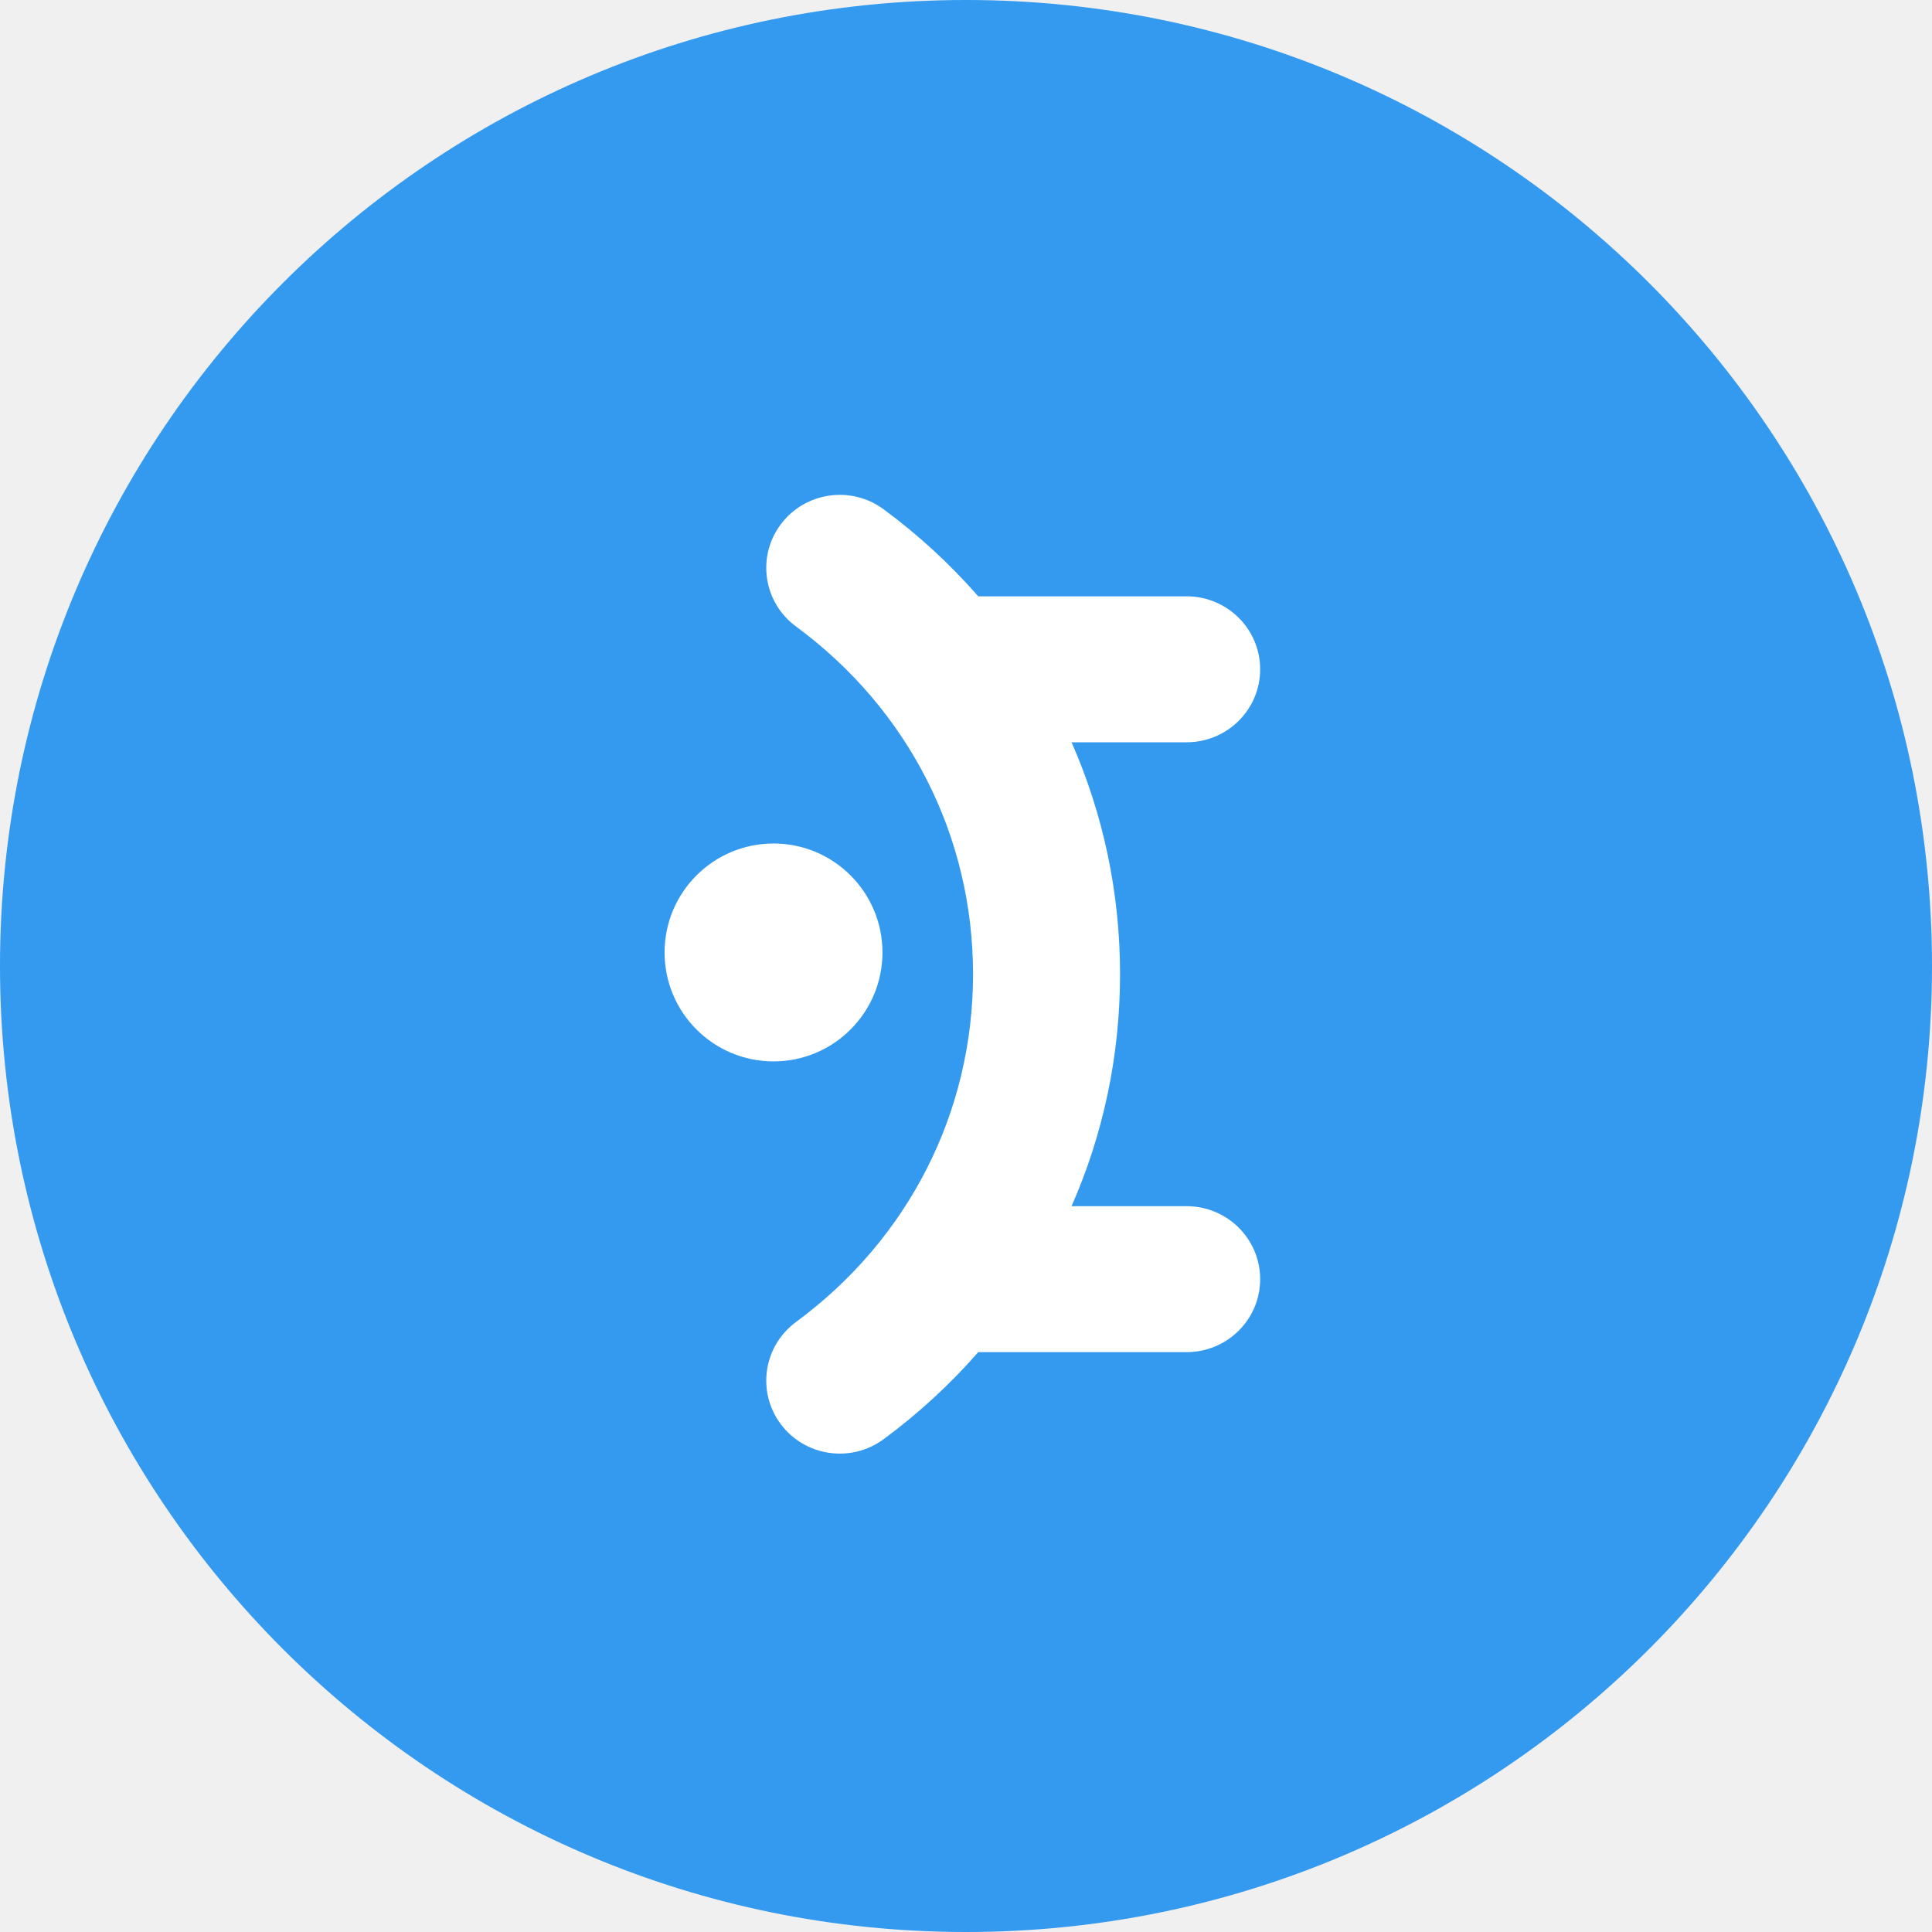
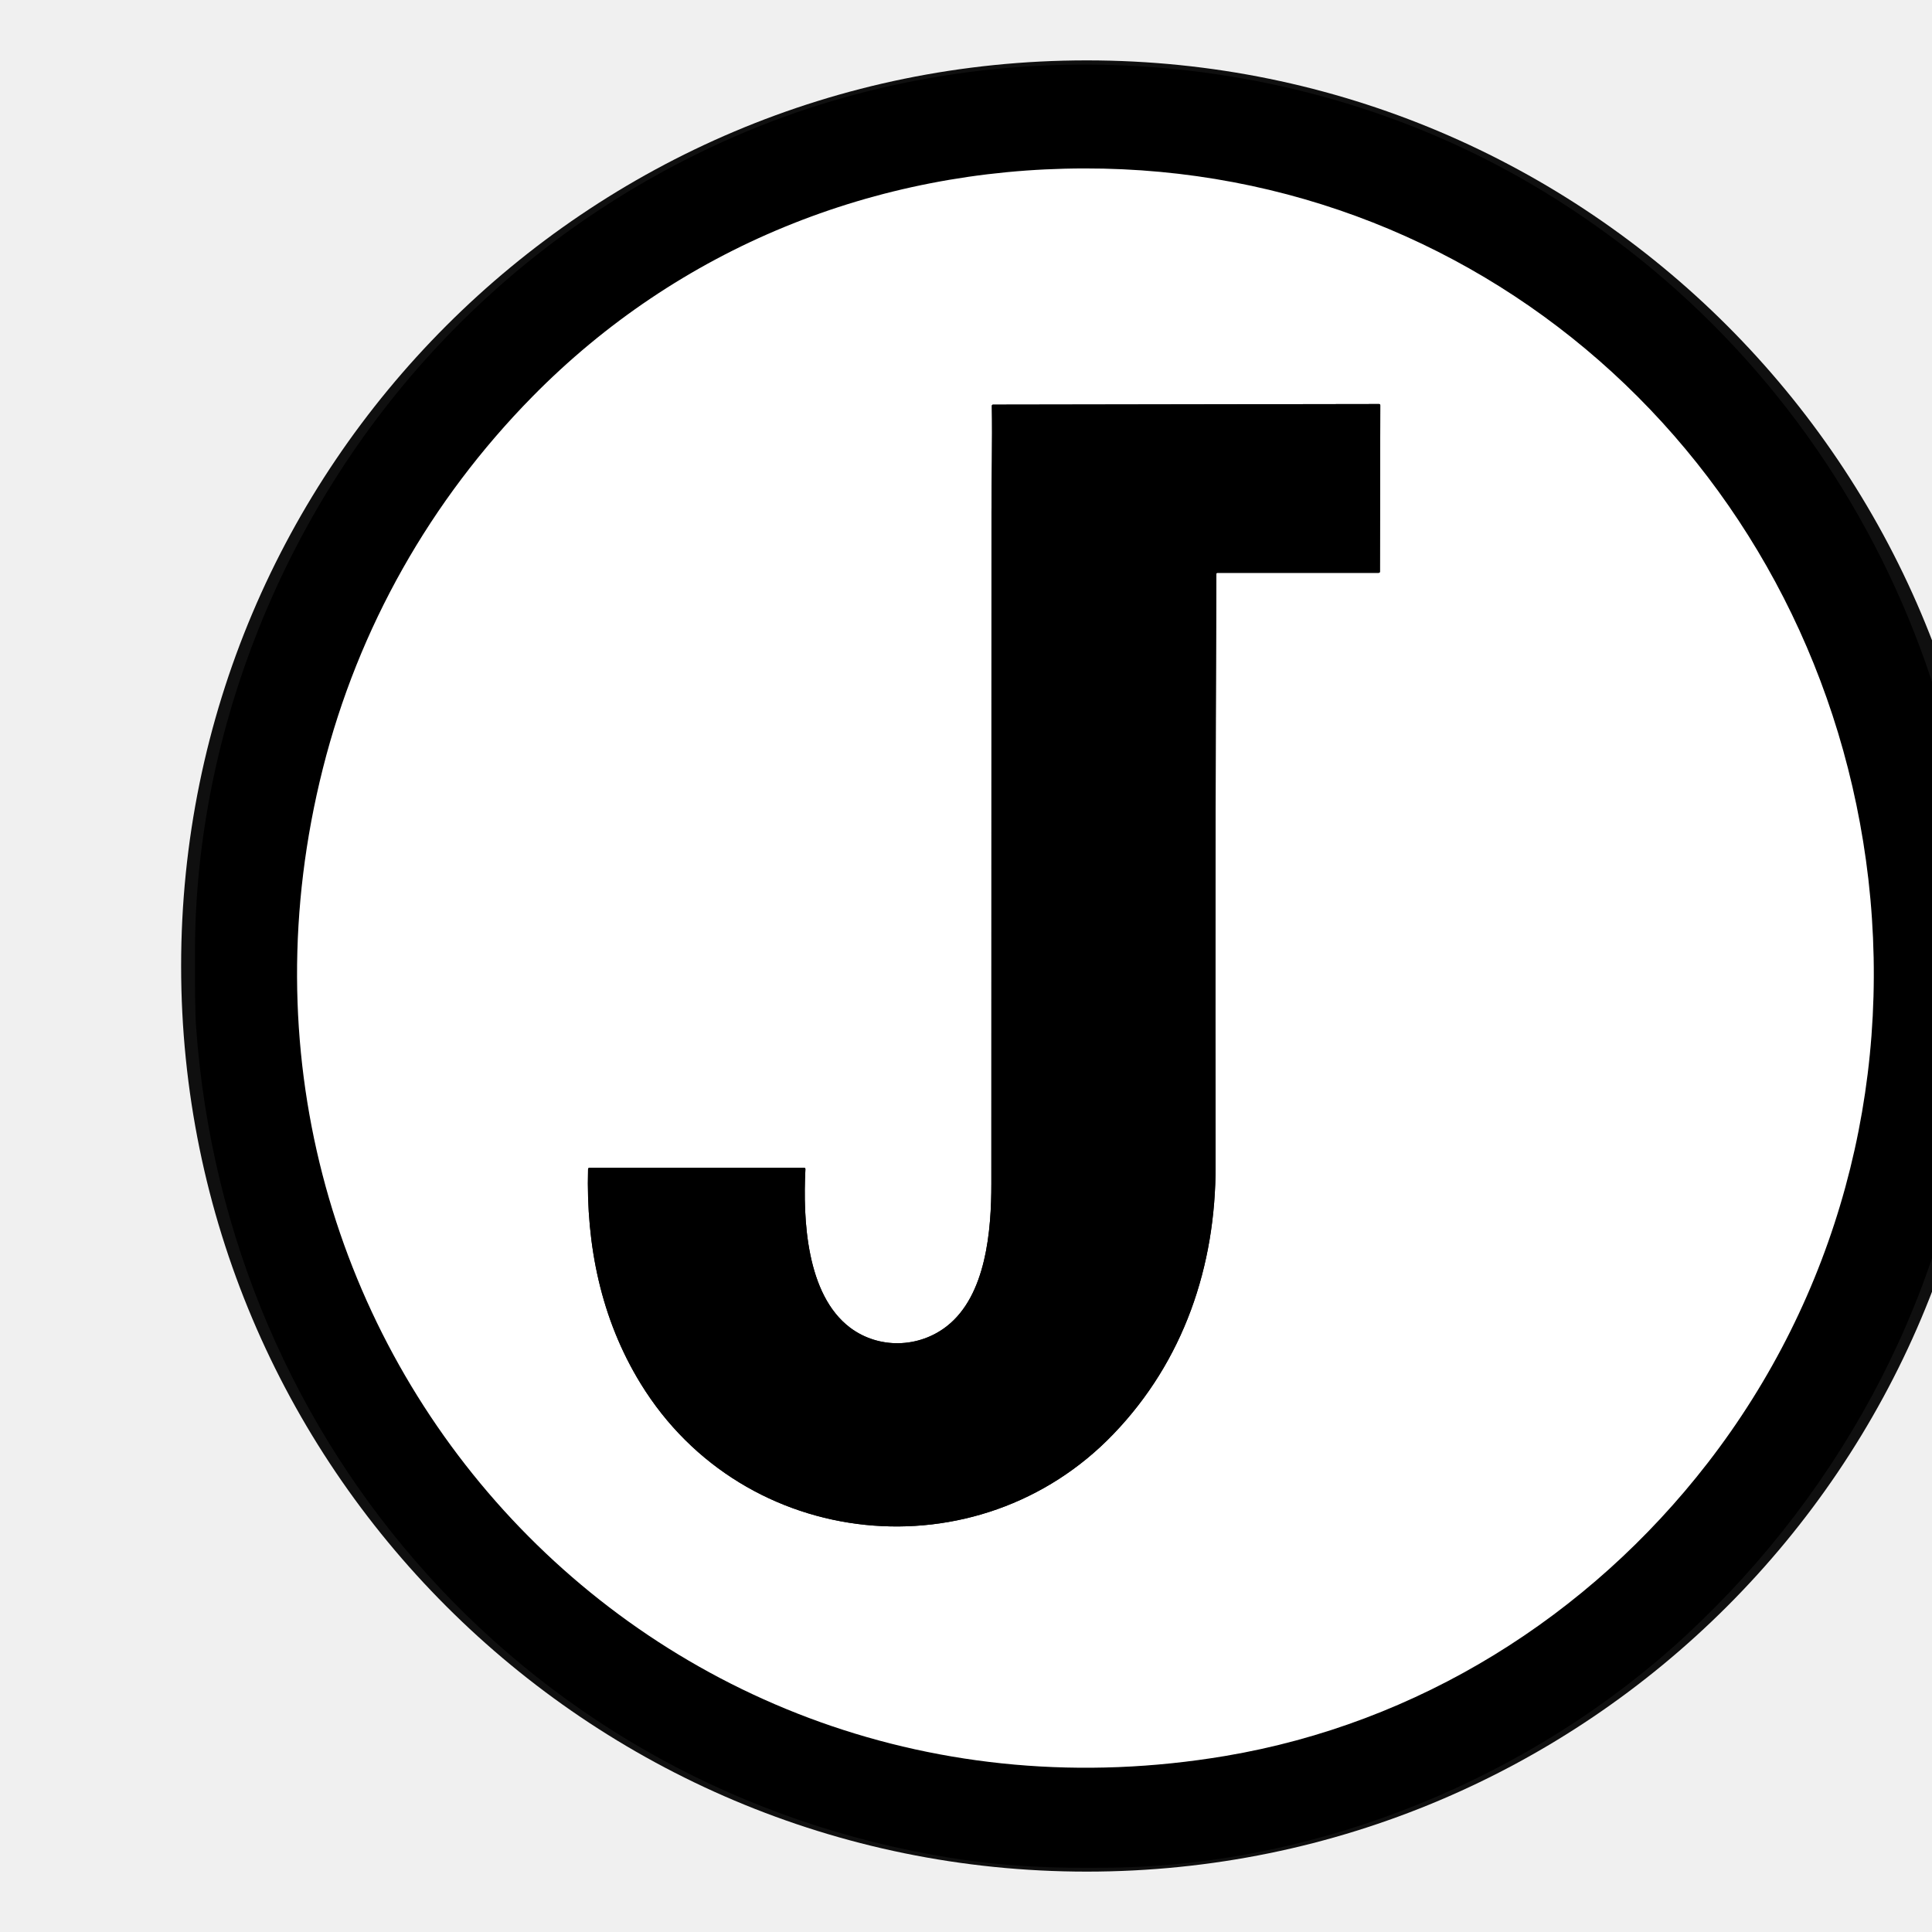
- <svg xmlns="http://www.w3.org/2000/svg" viewBox="0 0 500 500">
-   <g fill="none" fill-rule="evenodd">
-     <rect width="500" height="500" fill="#339AF0" rx="250" />
-     <g fill="#FFF">
-       <path fill-rule="nonzero" d="M202.055 135.706c-6.26 8.373-4.494 20.208 3.944 26.42 29.122 21.45 45.824 54.253 45.824 90.005 0 35.752-16.702 68.559-45.824 90.005-8.436 6.215-10.206 18.043-3.944 26.42 6.26 8.378 18.173 10.13 26.611 3.916a153.835 153.835 0 0024.509-22.54h53.93c10.506 0 19.023-8.455 19.023-18.885 0-10.43-8.517-18.886-19.023-18.886h-29.79c8.196-18.594 12.553-38.923 12.553-60.03s-4.357-41.436-12.552-60.03h29.79c10.505 0 19.022-8.455 19.022-18.885 0-10.43-8.517-18.886-19.023-18.886h-53.93a153.835 153.835 0 00-24.509-22.54c-8.438-6.215-20.351-4.46-26.61 3.916z" />
-       <path d="M171.992 246.492c0-15.572 12.624-28.195 28.196-28.195 15.572 0 28.195 12.623 28.195 28.195 0 15.572-12.623 28.196-28.195 28.196-15.572 0-28.196-12.624-28.196-28.196z" />
-     </g>
+ <svg xmlns="http://www.w3.org/2000/svg" width="16" height="16" viewBox="0 0 15 16" fill="none">
+   <path d="M7.373 15.386C3.908 14.829 1.374 11.99 1.124 8.506C1.116 8.394 1.113 8.171 1.115 7.836C1.121 6.939 1.311 6.033 1.642 5.207C2.376 3.373 3.774 1.919 5.588 1.129C7.692 0.214 10.193 0.366 12.165 1.515C14.741 3.018 16.141 5.876 15.845 8.837C15.663 10.648 14.785 12.319 13.462 13.544C12.196 14.717 10.443 15.442 8.714 15.467C8.24 15.474 7.841 15.461 7.373 15.386ZM2.174 6.364C0.996 11.038 4.857 15.348 9.648 14.541C11.244 14.273 12.657 13.389 13.642 12.116C14.708 10.739 15.173 9.016 14.973 7.281C14.587 3.941 11.867 1.389 8.48 1.394C6.747 1.397 5.12 2.053 3.908 3.287C3.066 4.143 2.468 5.197 2.174 6.364Z" fill="white" />
+   <path d="M9.648 14.542C4.857 15.348 0.995 11.039 2.174 6.364C2.468 5.197 3.066 4.143 3.907 3.287C5.119 2.053 6.747 1.397 8.48 1.395C11.867 1.389 14.587 3.941 14.973 7.281C15.172 9.016 14.708 10.739 13.642 12.116C12.656 13.389 11.244 14.273 9.648 14.542ZM9.582 4.744H10.916C10.924 4.744 10.928 4.741 10.928 4.733L10.931 3.356C10.931 3.354 10.93 3.351 10.928 3.349C10.926 3.347 10.924 3.346 10.921 3.346L7.724 3.351C7.717 3.351 7.714 3.355 7.714 3.362C7.719 3.654 7.711 3.974 7.711 4.237C7.711 6.092 7.71 7.948 7.71 9.804C7.71 10.184 7.669 10.726 7.342 10.983C7.109 11.165 6.777 11.173 6.54 10.995C6.178 10.721 6.149 10.099 6.17 9.685C6.171 9.676 6.167 9.671 6.158 9.671H4.383C4.374 9.671 4.37 9.676 4.37 9.684C4.353 10.309 4.476 10.922 4.806 11.459C5.662 12.854 7.603 13.043 8.722 11.875C9.302 11.271 9.569 10.487 9.567 9.651C9.564 8.019 9.566 6.386 9.573 4.754C9.573 4.748 9.576 4.744 9.582 4.744Z" fill="black" />
+   <path d="M9.573 4.754C9.566 6.386 9.564 8.019 9.567 9.651C9.569 10.487 9.302 11.271 8.722 11.875C7.603 13.043 5.662 12.854 4.806 11.459C4.476 10.922 4.353 10.309 4.37 9.684C4.37 9.676 4.374 9.671 4.383 9.671H6.158C6.167 9.671 6.171 9.676 6.17 9.685C6.149 10.099 6.177 10.721 6.54 10.995C6.777 11.173 7.109 11.165 7.342 10.982C7.669 10.726 7.71 10.184 7.71 9.803C7.71 7.948 7.711 6.092 7.711 4.237C7.711 3.974 7.719 3.654 7.714 3.362C7.714 3.355 7.717 3.351 7.724 3.351L10.921 3.346C10.924 3.346 10.926 3.347 10.928 3.349C10.93 3.351 10.931 3.354 10.931 3.356L10.928 4.733C10.928 4.74 10.924 4.744 10.916 4.744H9.582C9.576 4.744 9.573 4.748 9.573 4.754Z" fill="white" />
+   <g style="mix-blend-mode:difference">
+     <rect x="1" y="0.5" width="15" height="15" rx="7.5" fill="white" />
  </g>
</svg>
